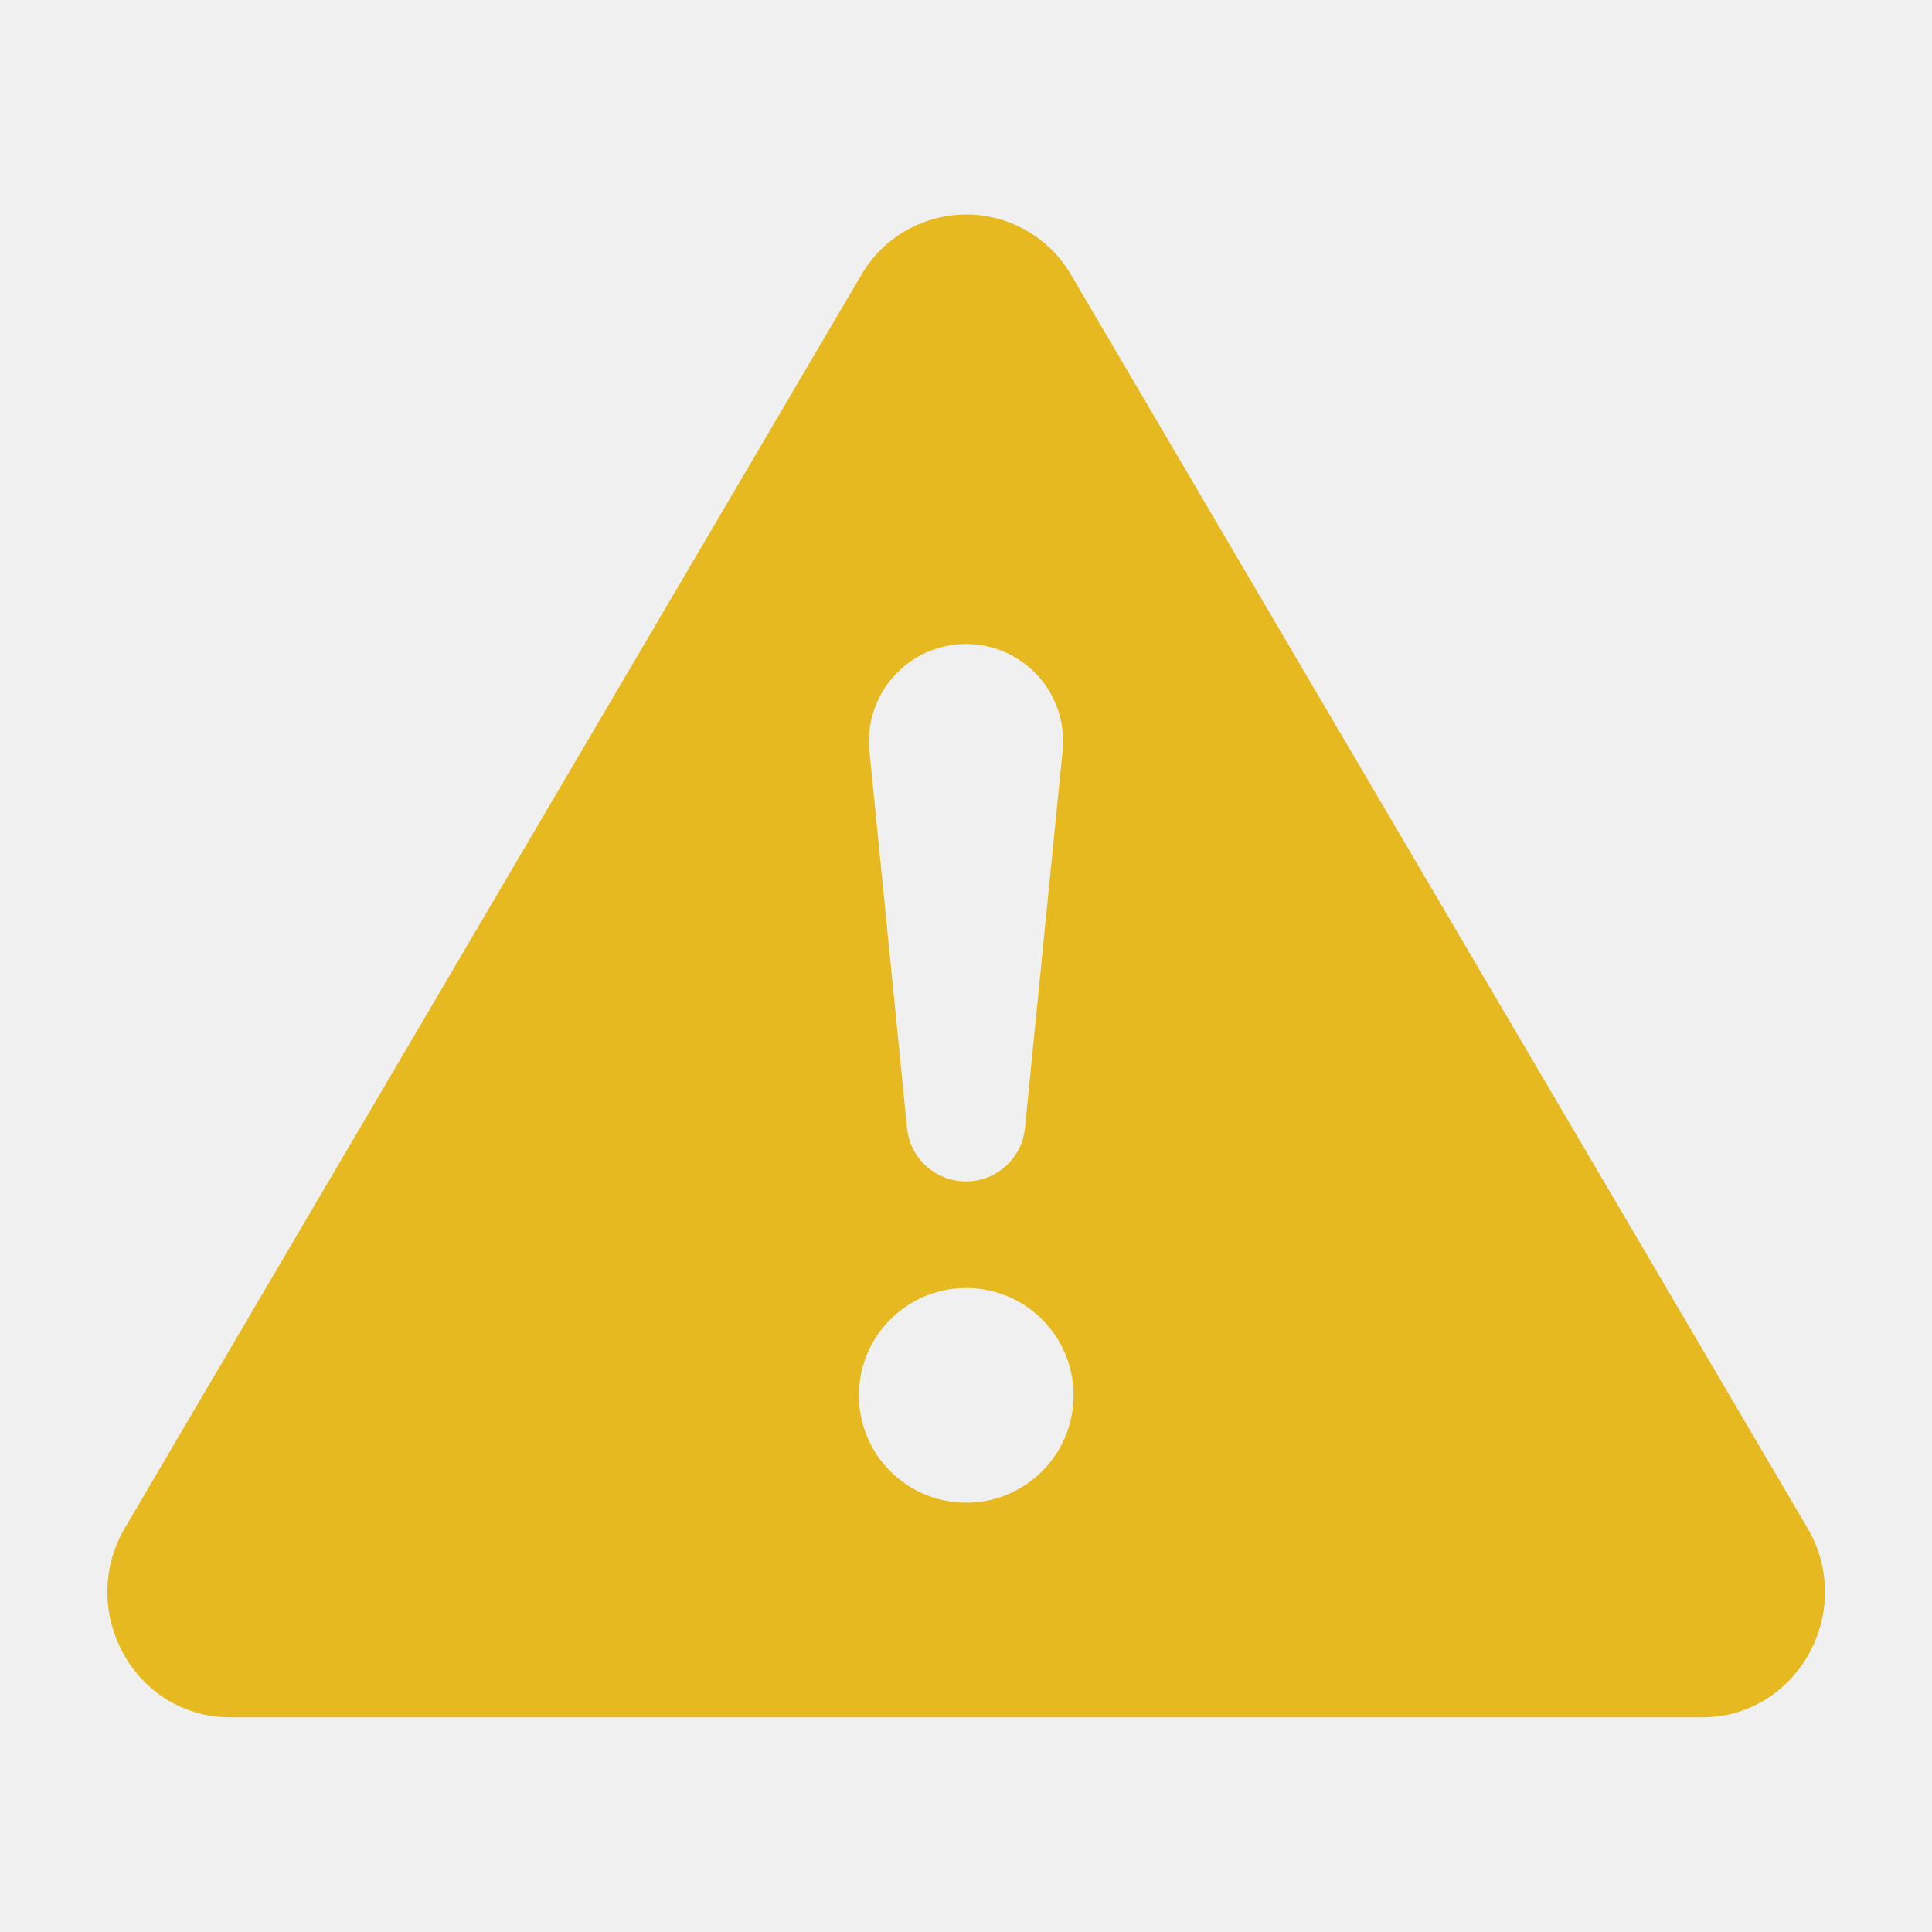
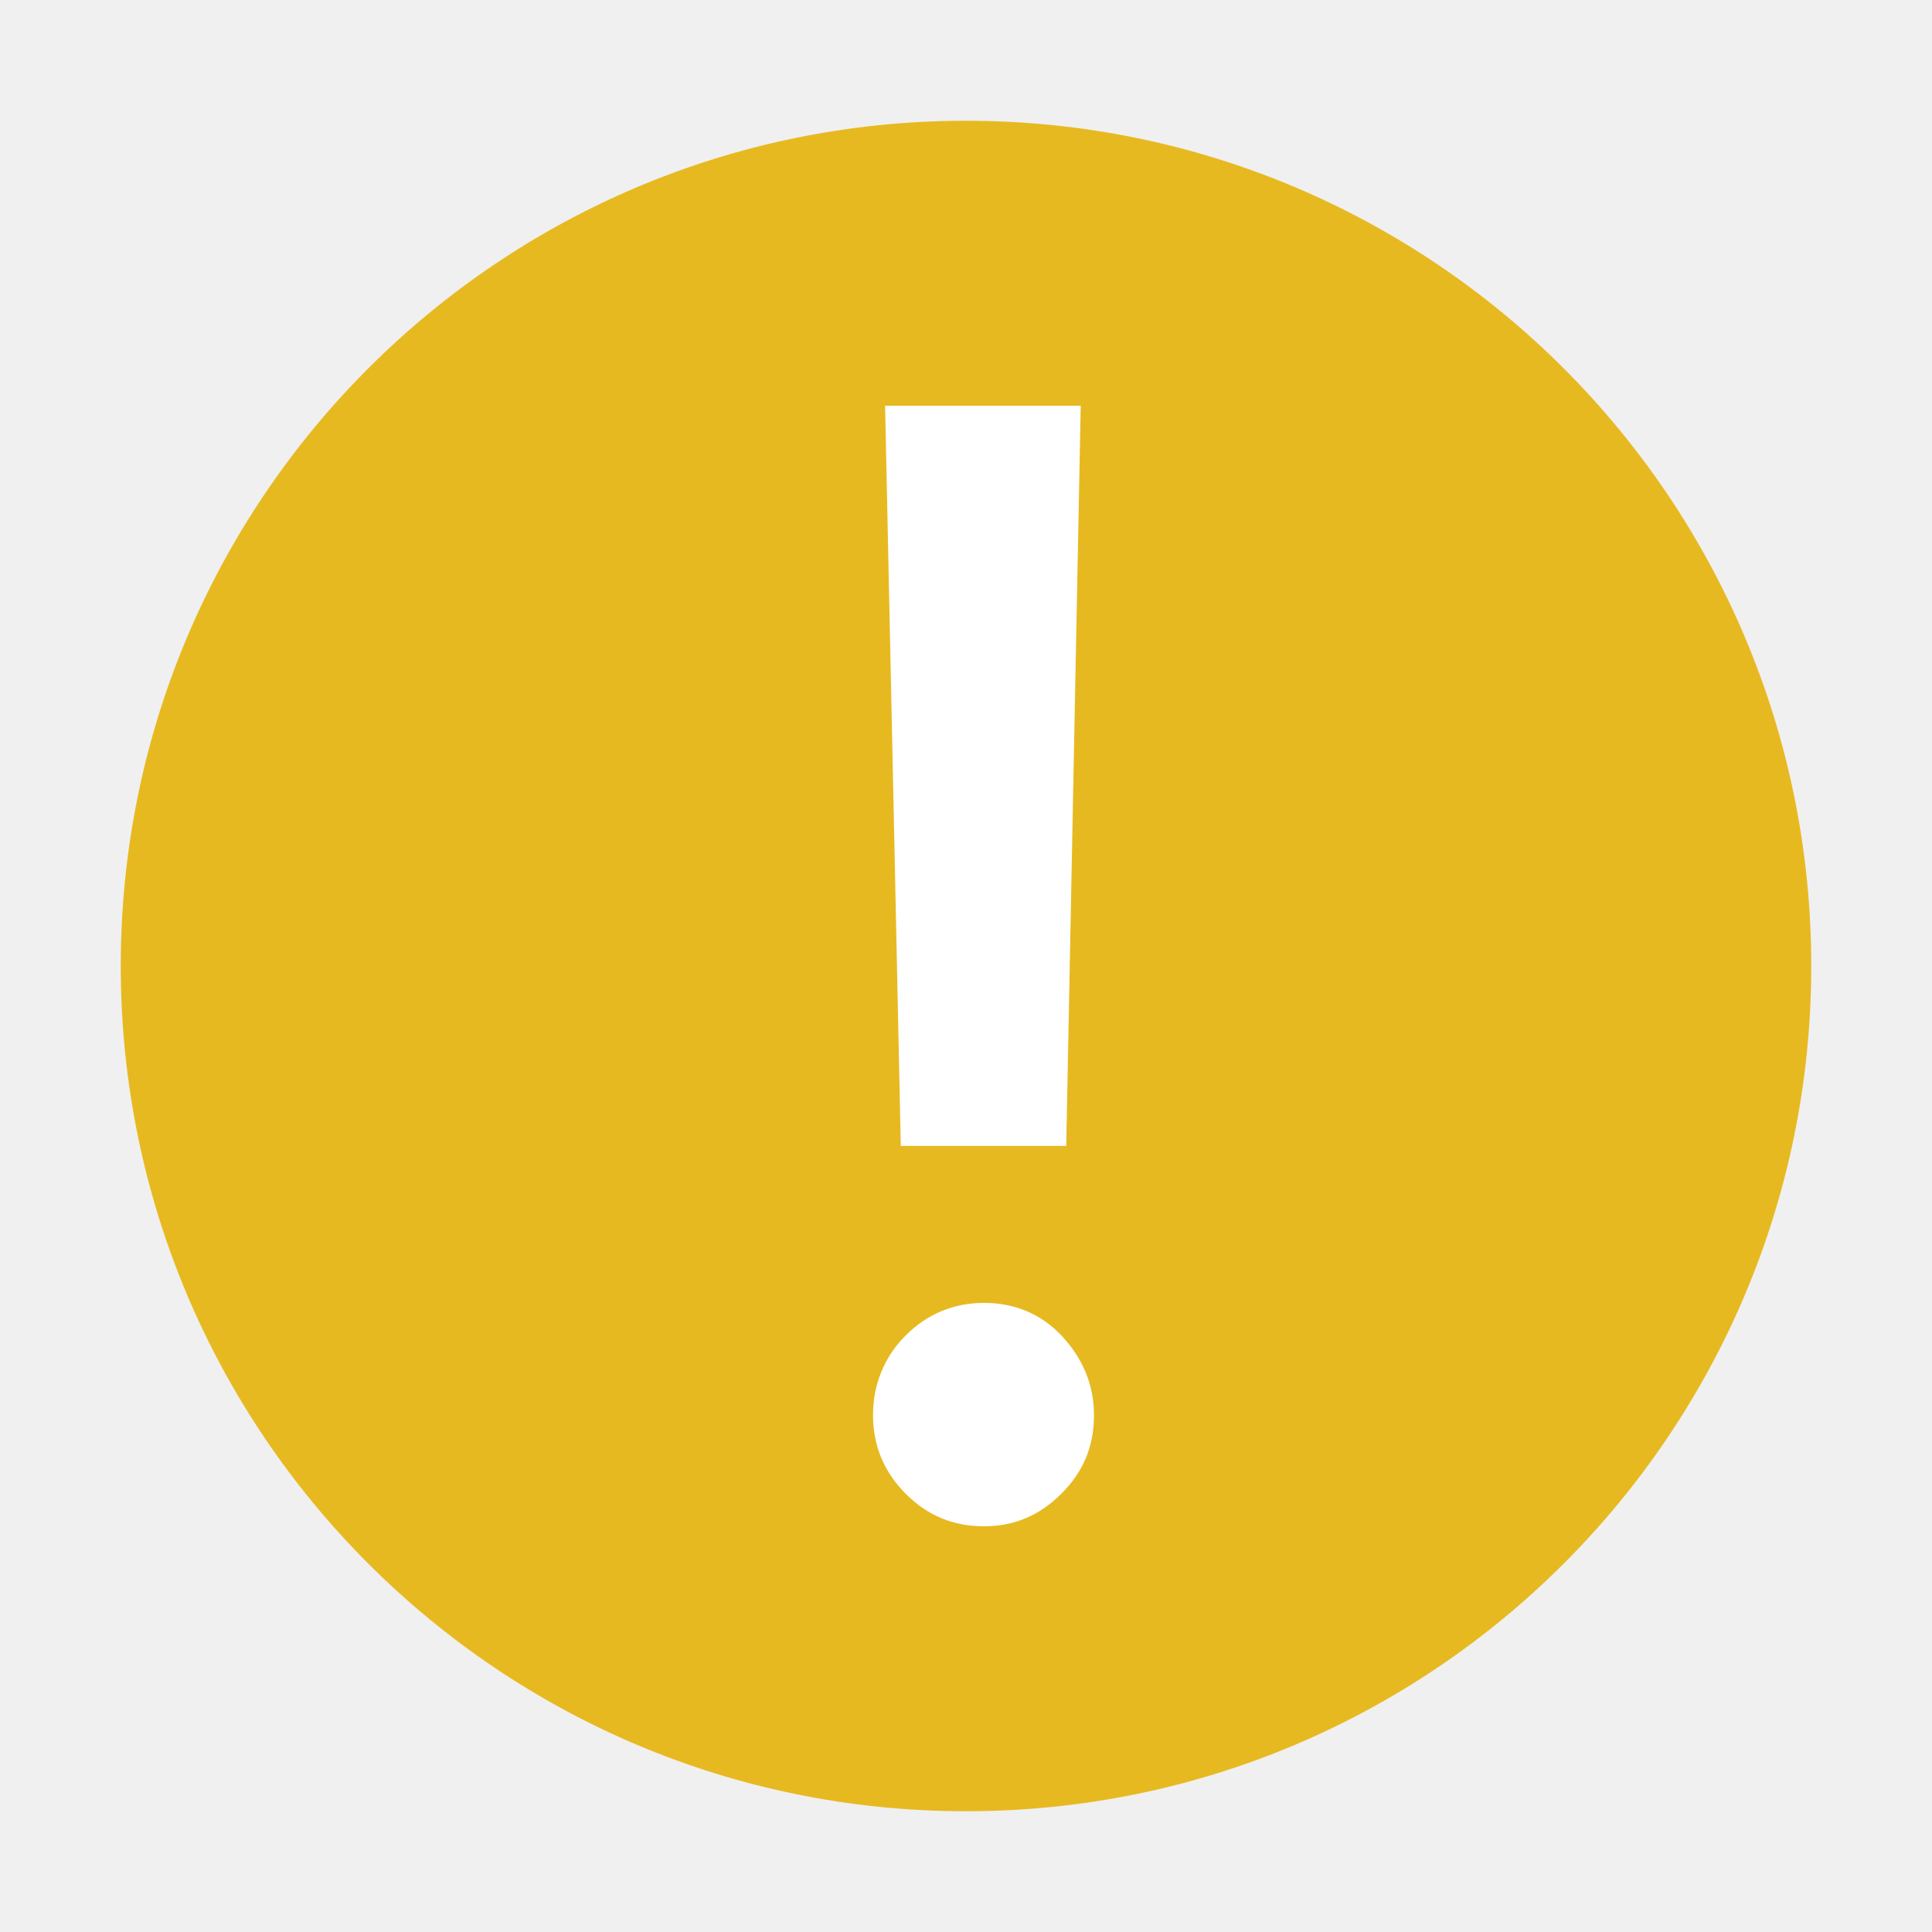
- <svg xmlns="http://www.w3.org/2000/svg" fill="#e7b921" viewBox="-1 -1 18 18">
-   <path d="M8.982 1.566a1.13 1.13 0 0 0-1.96 0L.165 13.233c-.457.778.091 1.767.98 1.767h13.713c.889 0 1.438-.99.98-1.767zM8 5c.535 0 .954.462.9.995l-.35 3.507a.552.552 0 0 1-1.1 0L7.1 5.995A.905.905 0 0 1 8 5m.002 6a1 1 0 1 1 0 2 1 1 0 0 1 0-2" />
+ <svg xmlns="http://www.w3.org/2000/svg" viewBox="0 0 16 16">
+   <defs>
+     <style>
+       .cls-1 {
+         fill: #e7b921;
+       }
+ 
+       .cls-2 {
+         fill: #fff;
+       }
+     </style>
+   </defs>
+   <g id="Layer_1" data-name="Layer 1">
+     <circle class="cls-1" cx="8" cy="8" r="7" />
+   </g>
+   <g id="Layer_2" data-name="Layer 2">
+     <path class="cls-2" d="M8.15,12.64c-.26,0-.47-.09-.65-.27-.18-.18-.27-.4-.27-.65s.09-.48.27-.66c.18-.18.4-.27.65-.27s.47.09.64.27.27.4.27.66-.09.47-.27.65-.39.27-.64.27ZM7.46,9.49l-.13-6.13h1.62l-.12,6.13h-1.38Z" />
+   </g>
</svg>
